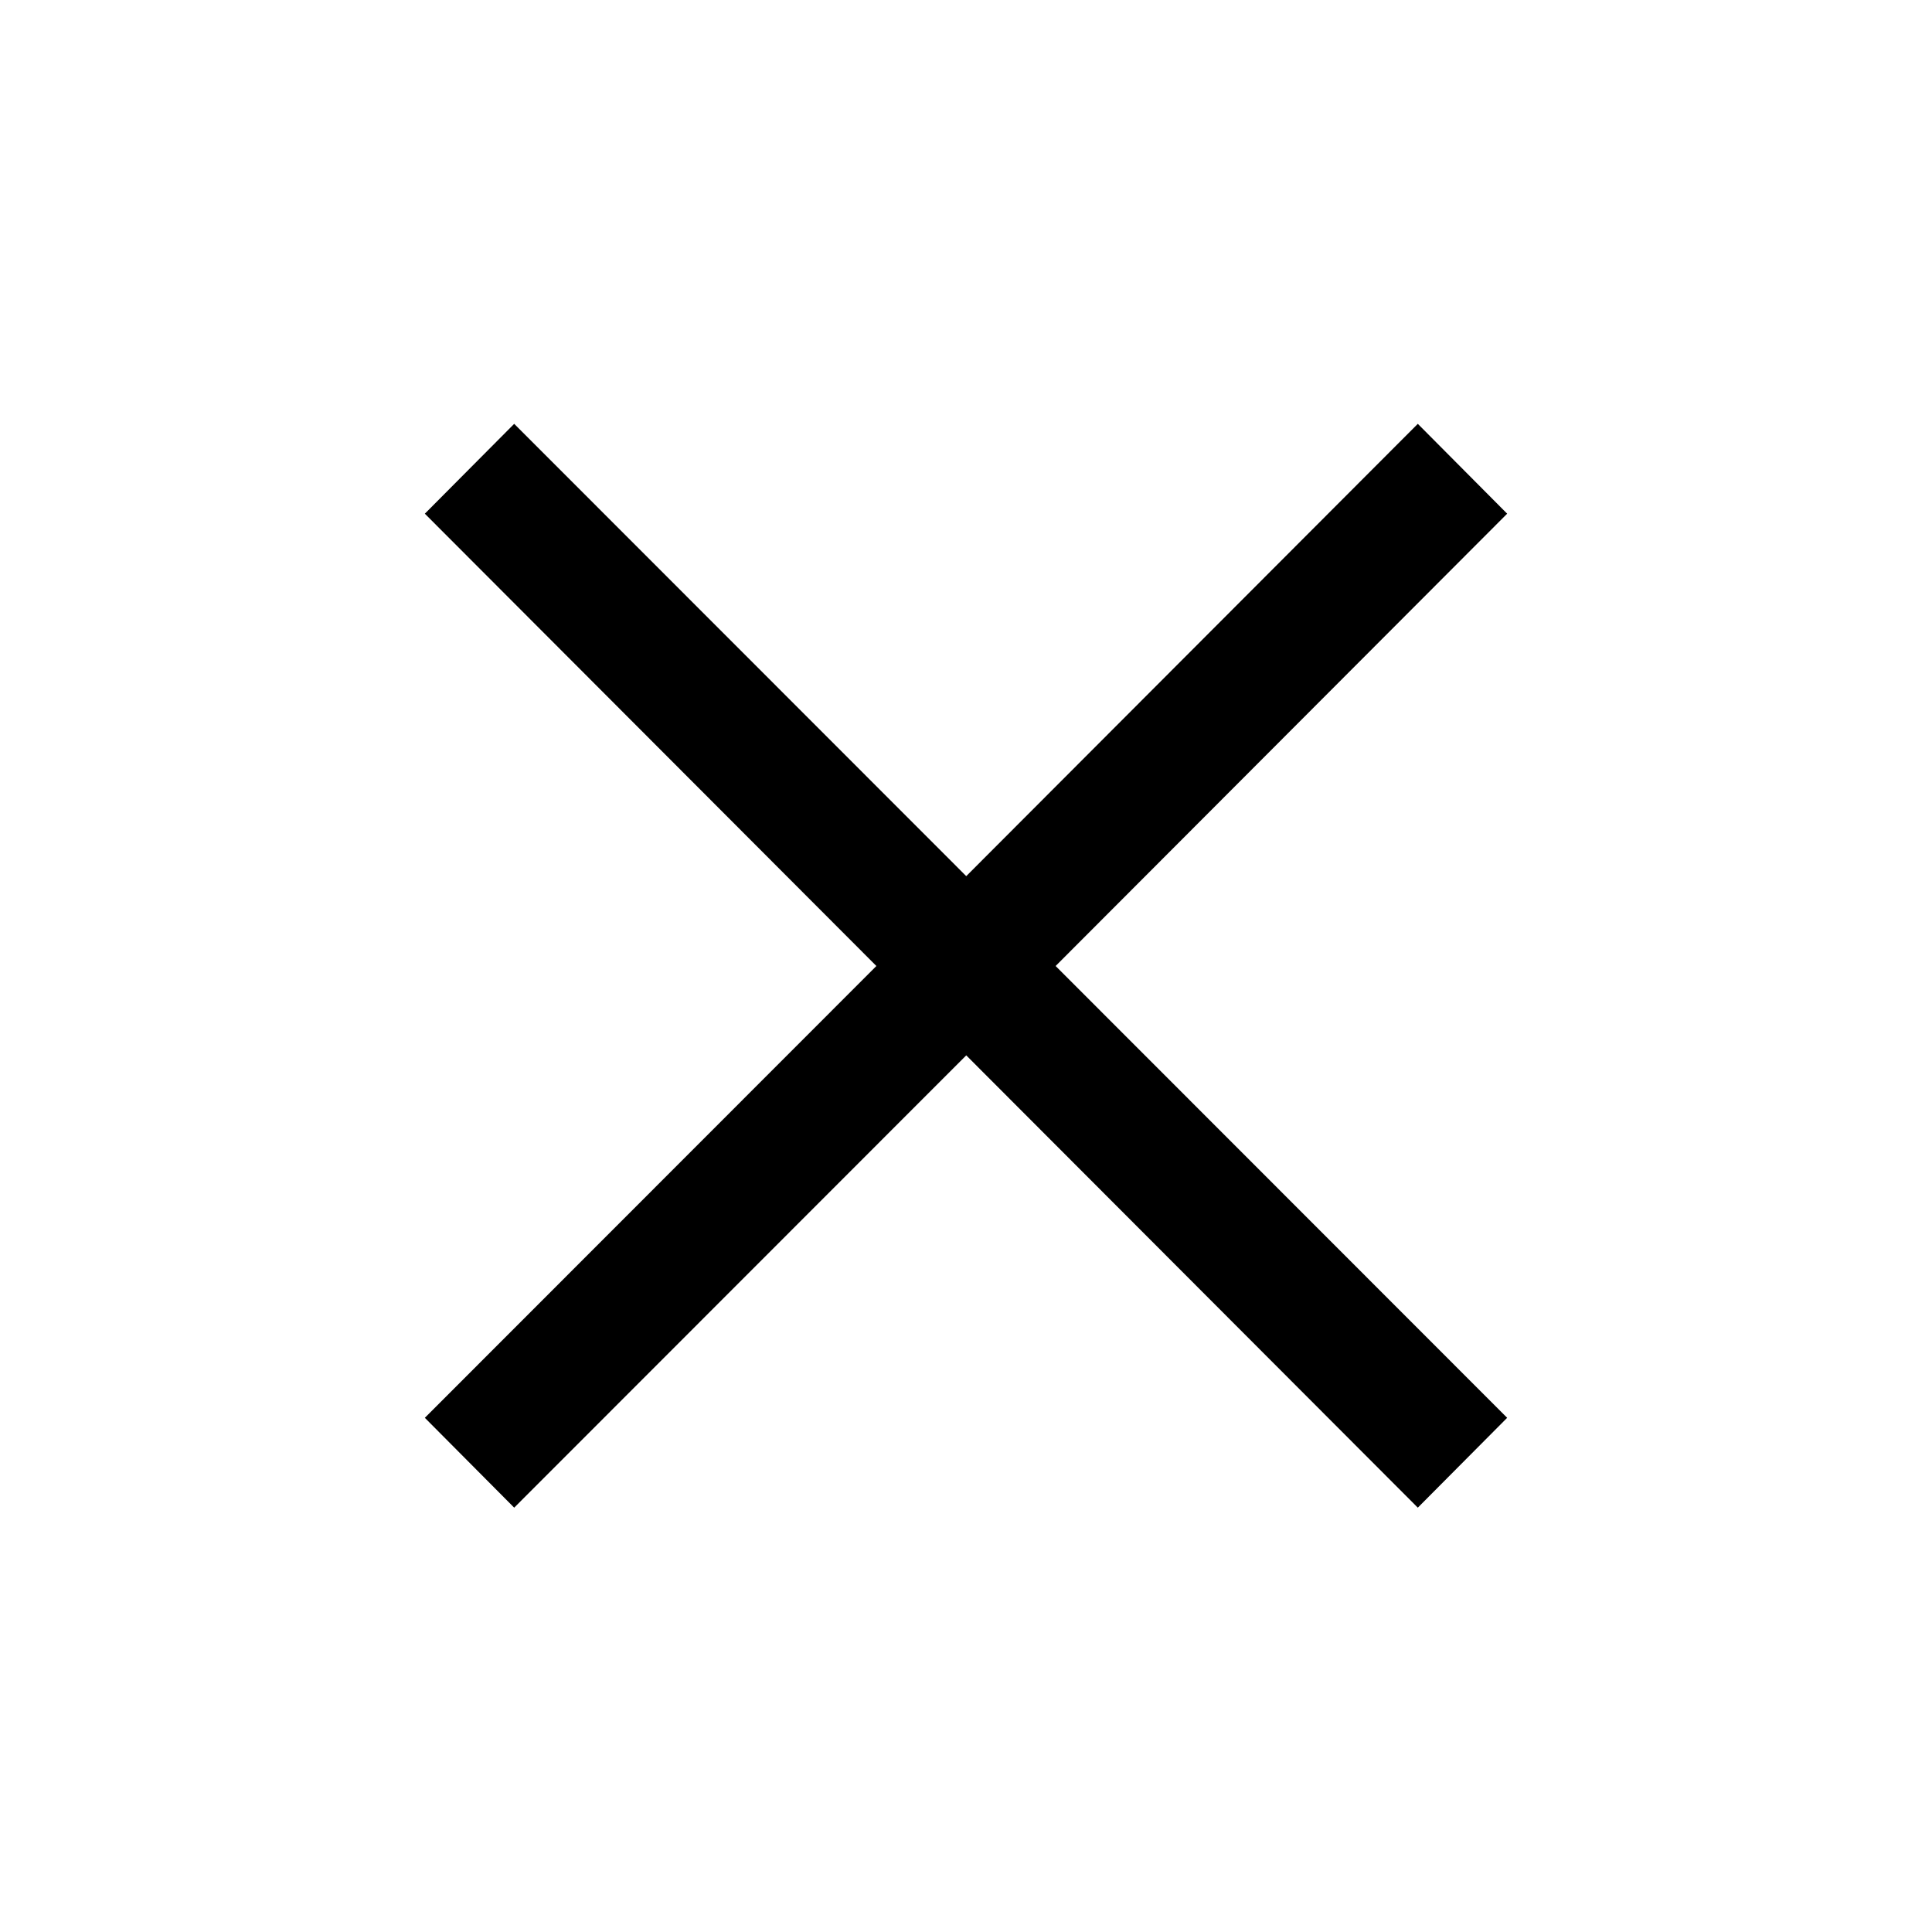
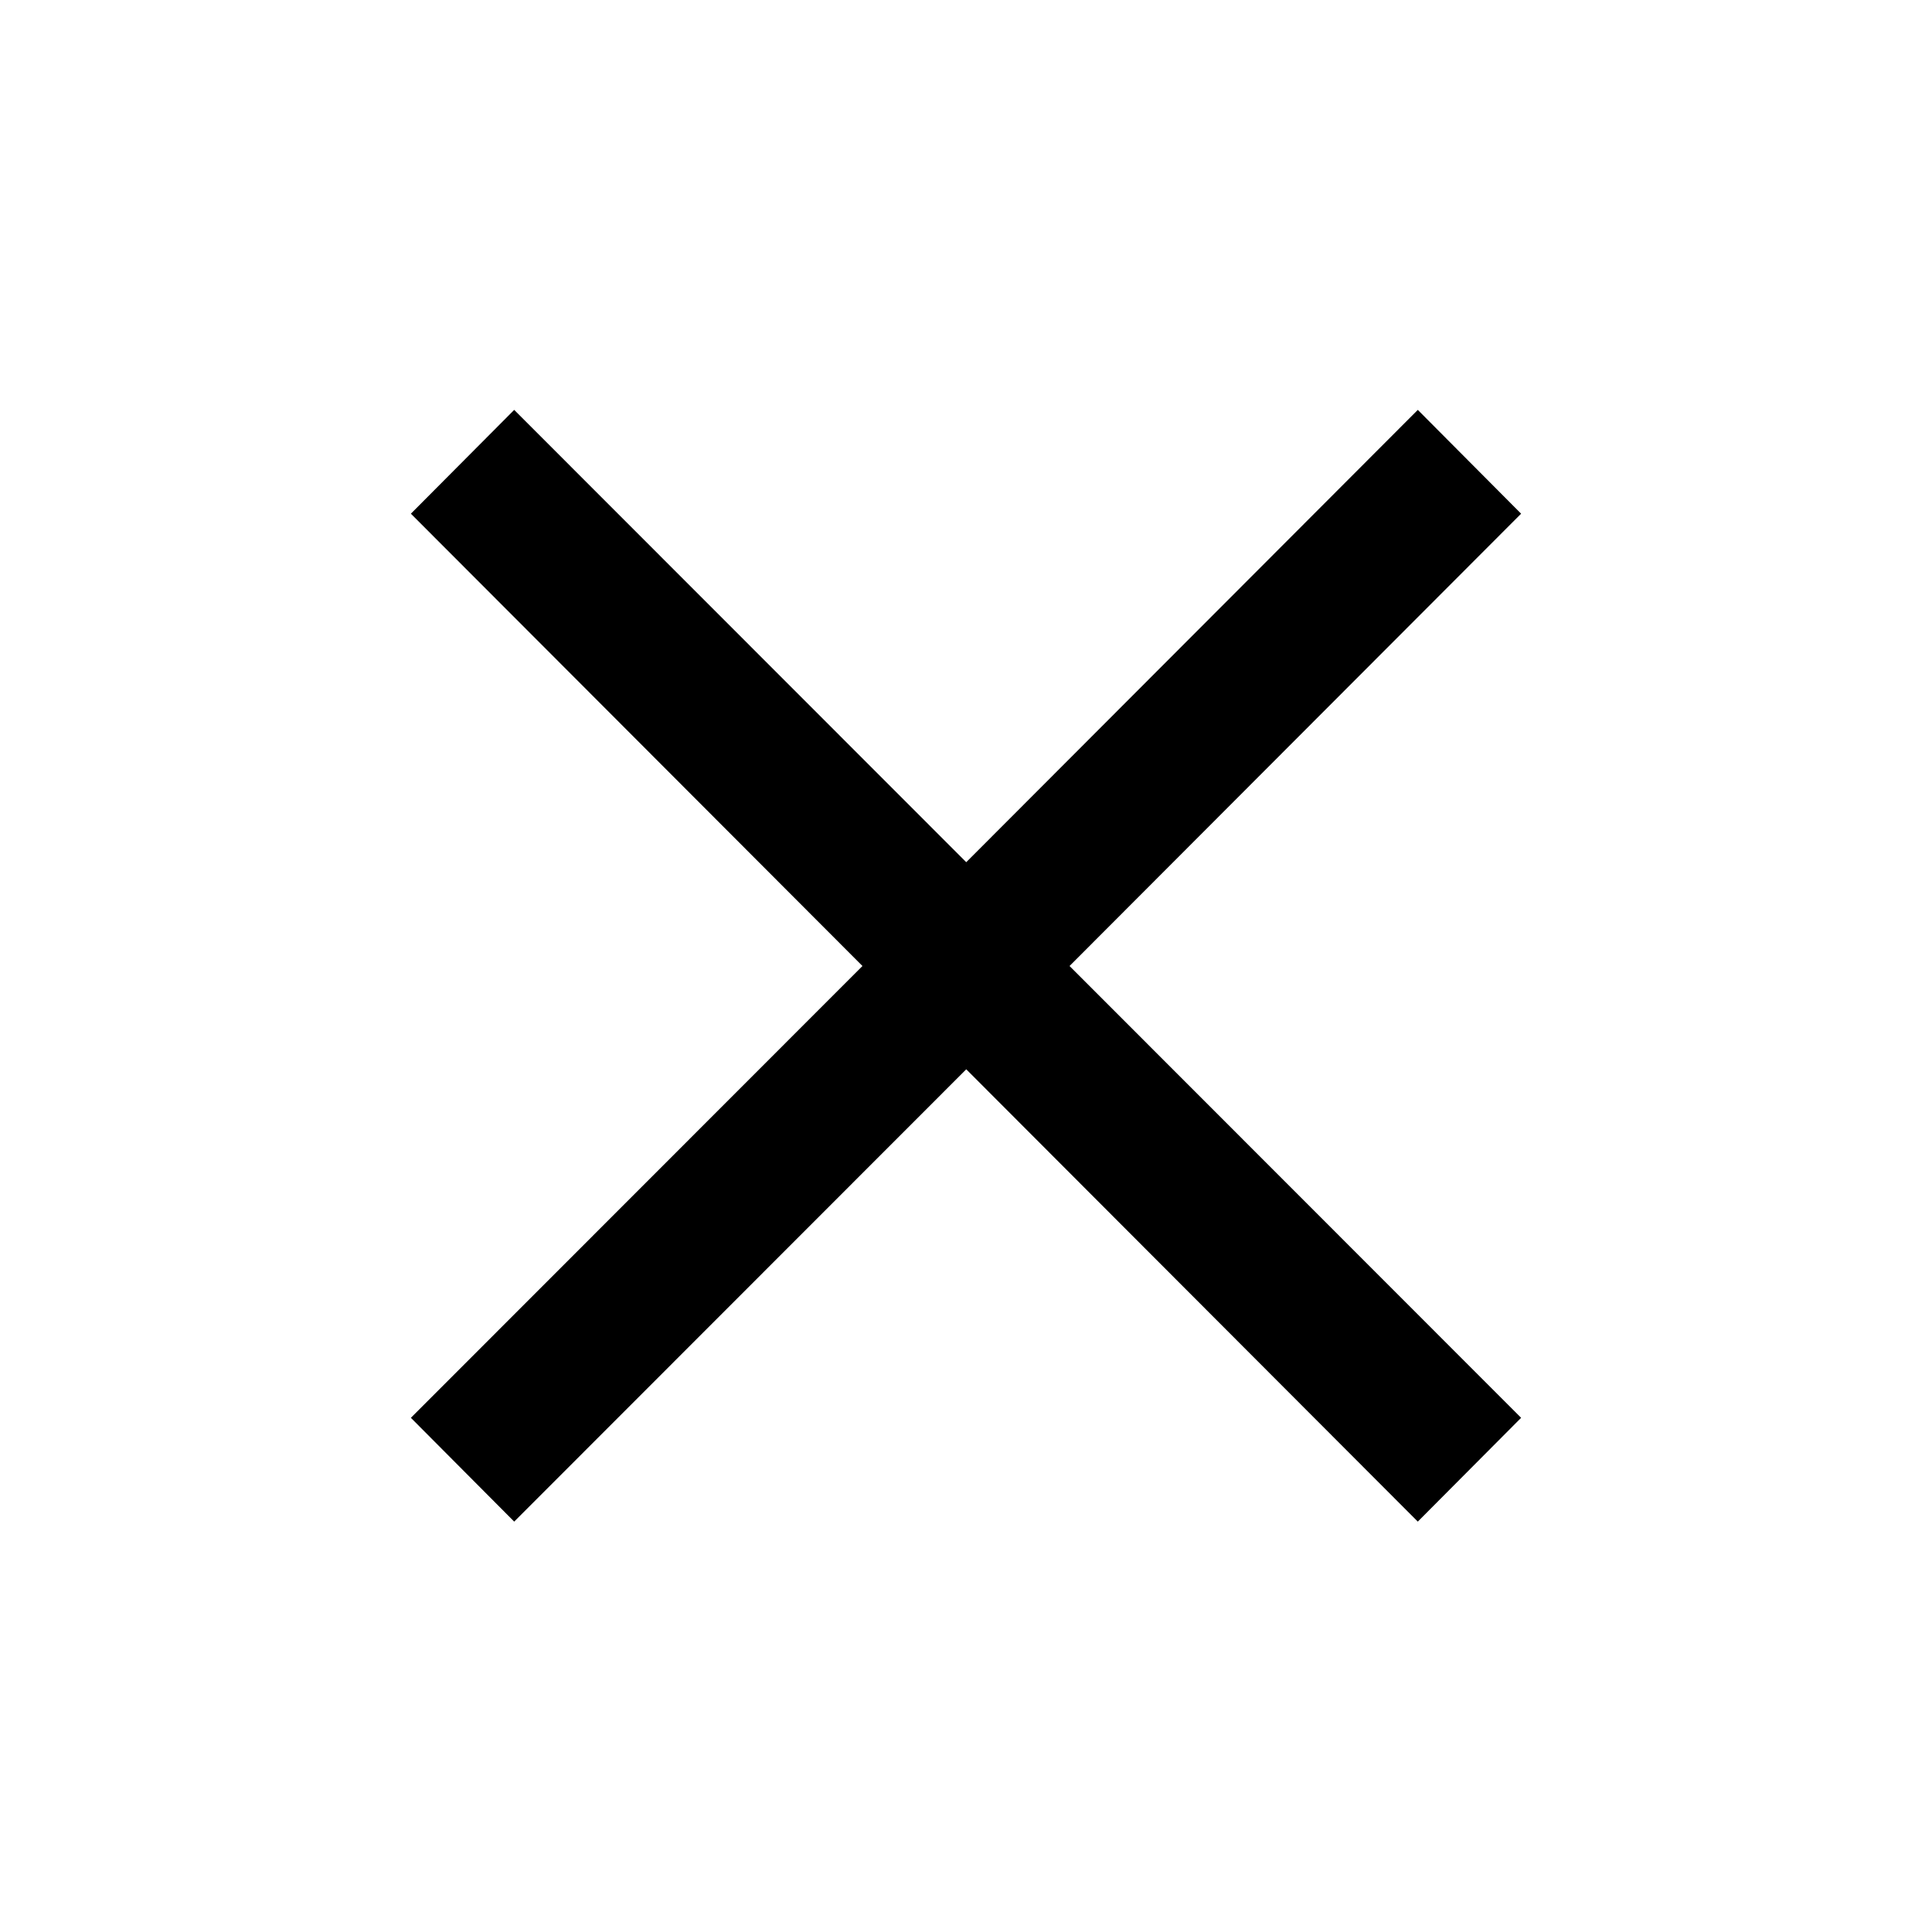
<svg xmlns="http://www.w3.org/2000/svg" width="24" height="24" viewBox="0 -960 960 960" fill="currentColor">
  <g transform="scale(1,-1)">
-     <path d="M255.5 210.85 211.1 255.5 435.47 480 211.1 704.75 255.5 749.4 480.12 524.65 704.5 749.4 748.9 704.75 524.53 480 748.9 255.5 704.5 210.85 480.12 435.6Z" />
+     <path d="M255.5 203.92 204.17 255.5 428.55 480 204.17 704.75 255.5 756.33 480.12 531.58 704.5 756.33 755.83 704.75 531.45 480 755.83 255.5 704.5 203.92 480.12 428.67Z" />
  </g>
</svg>
